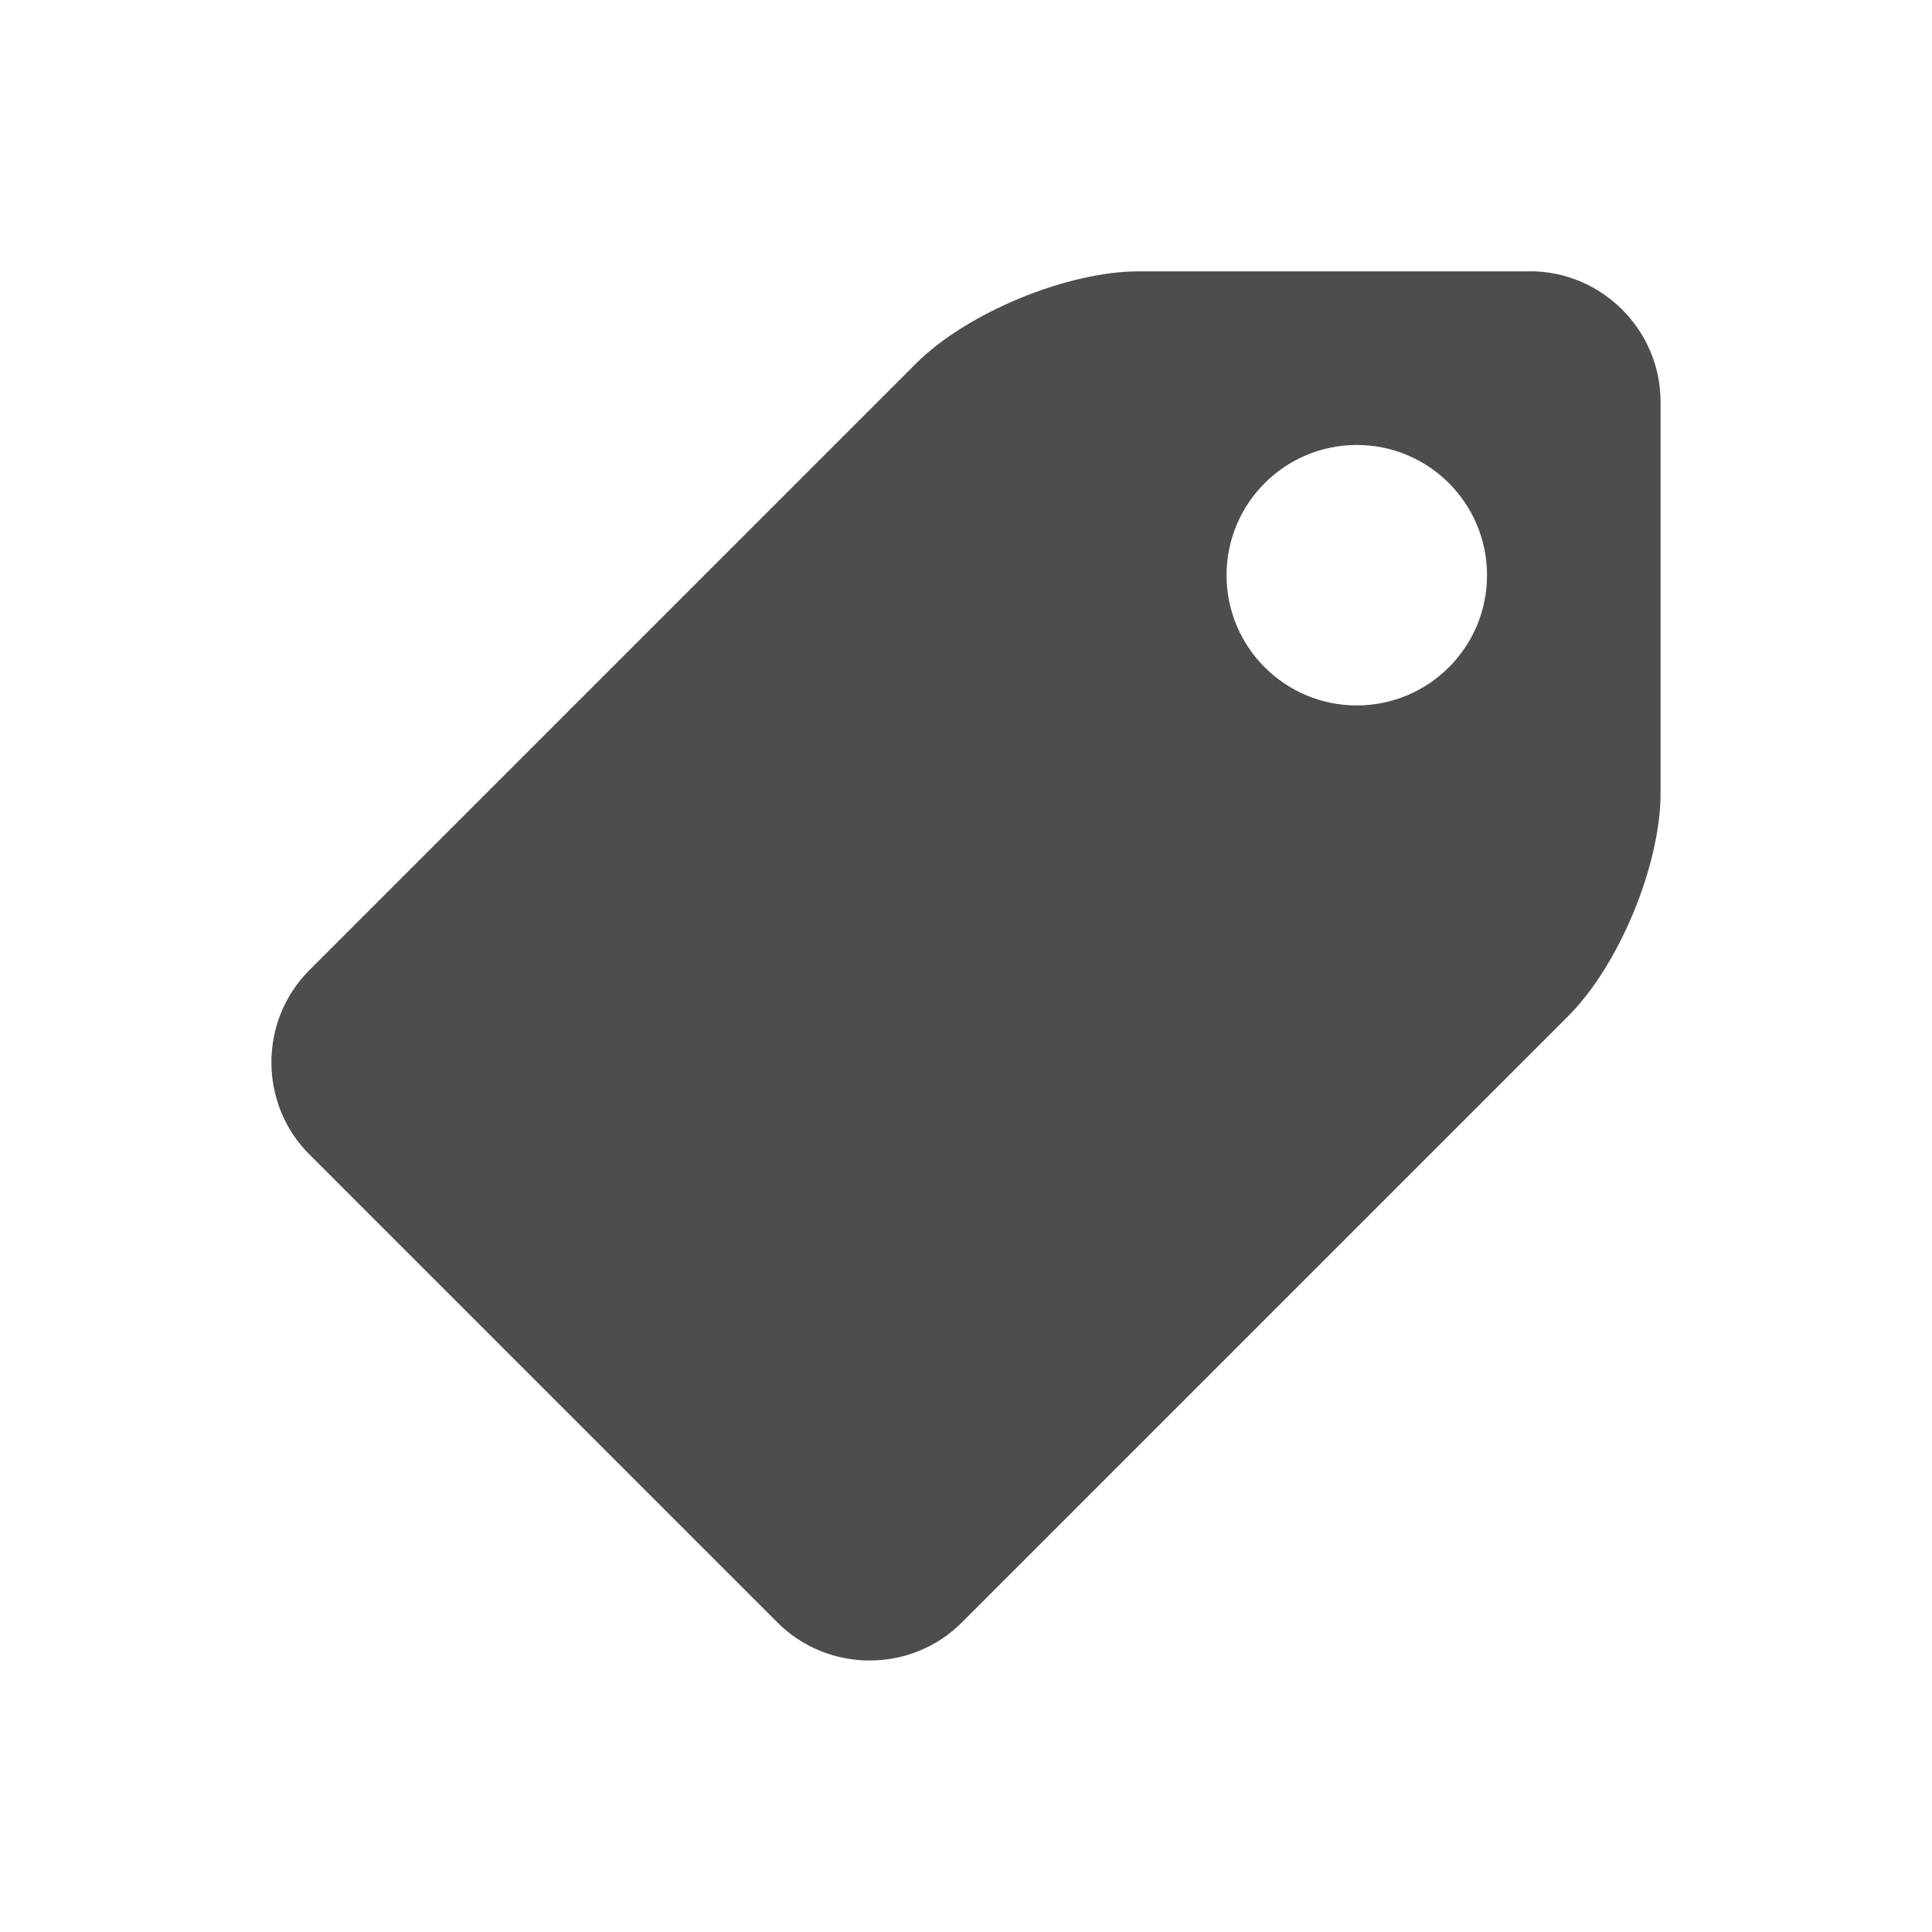
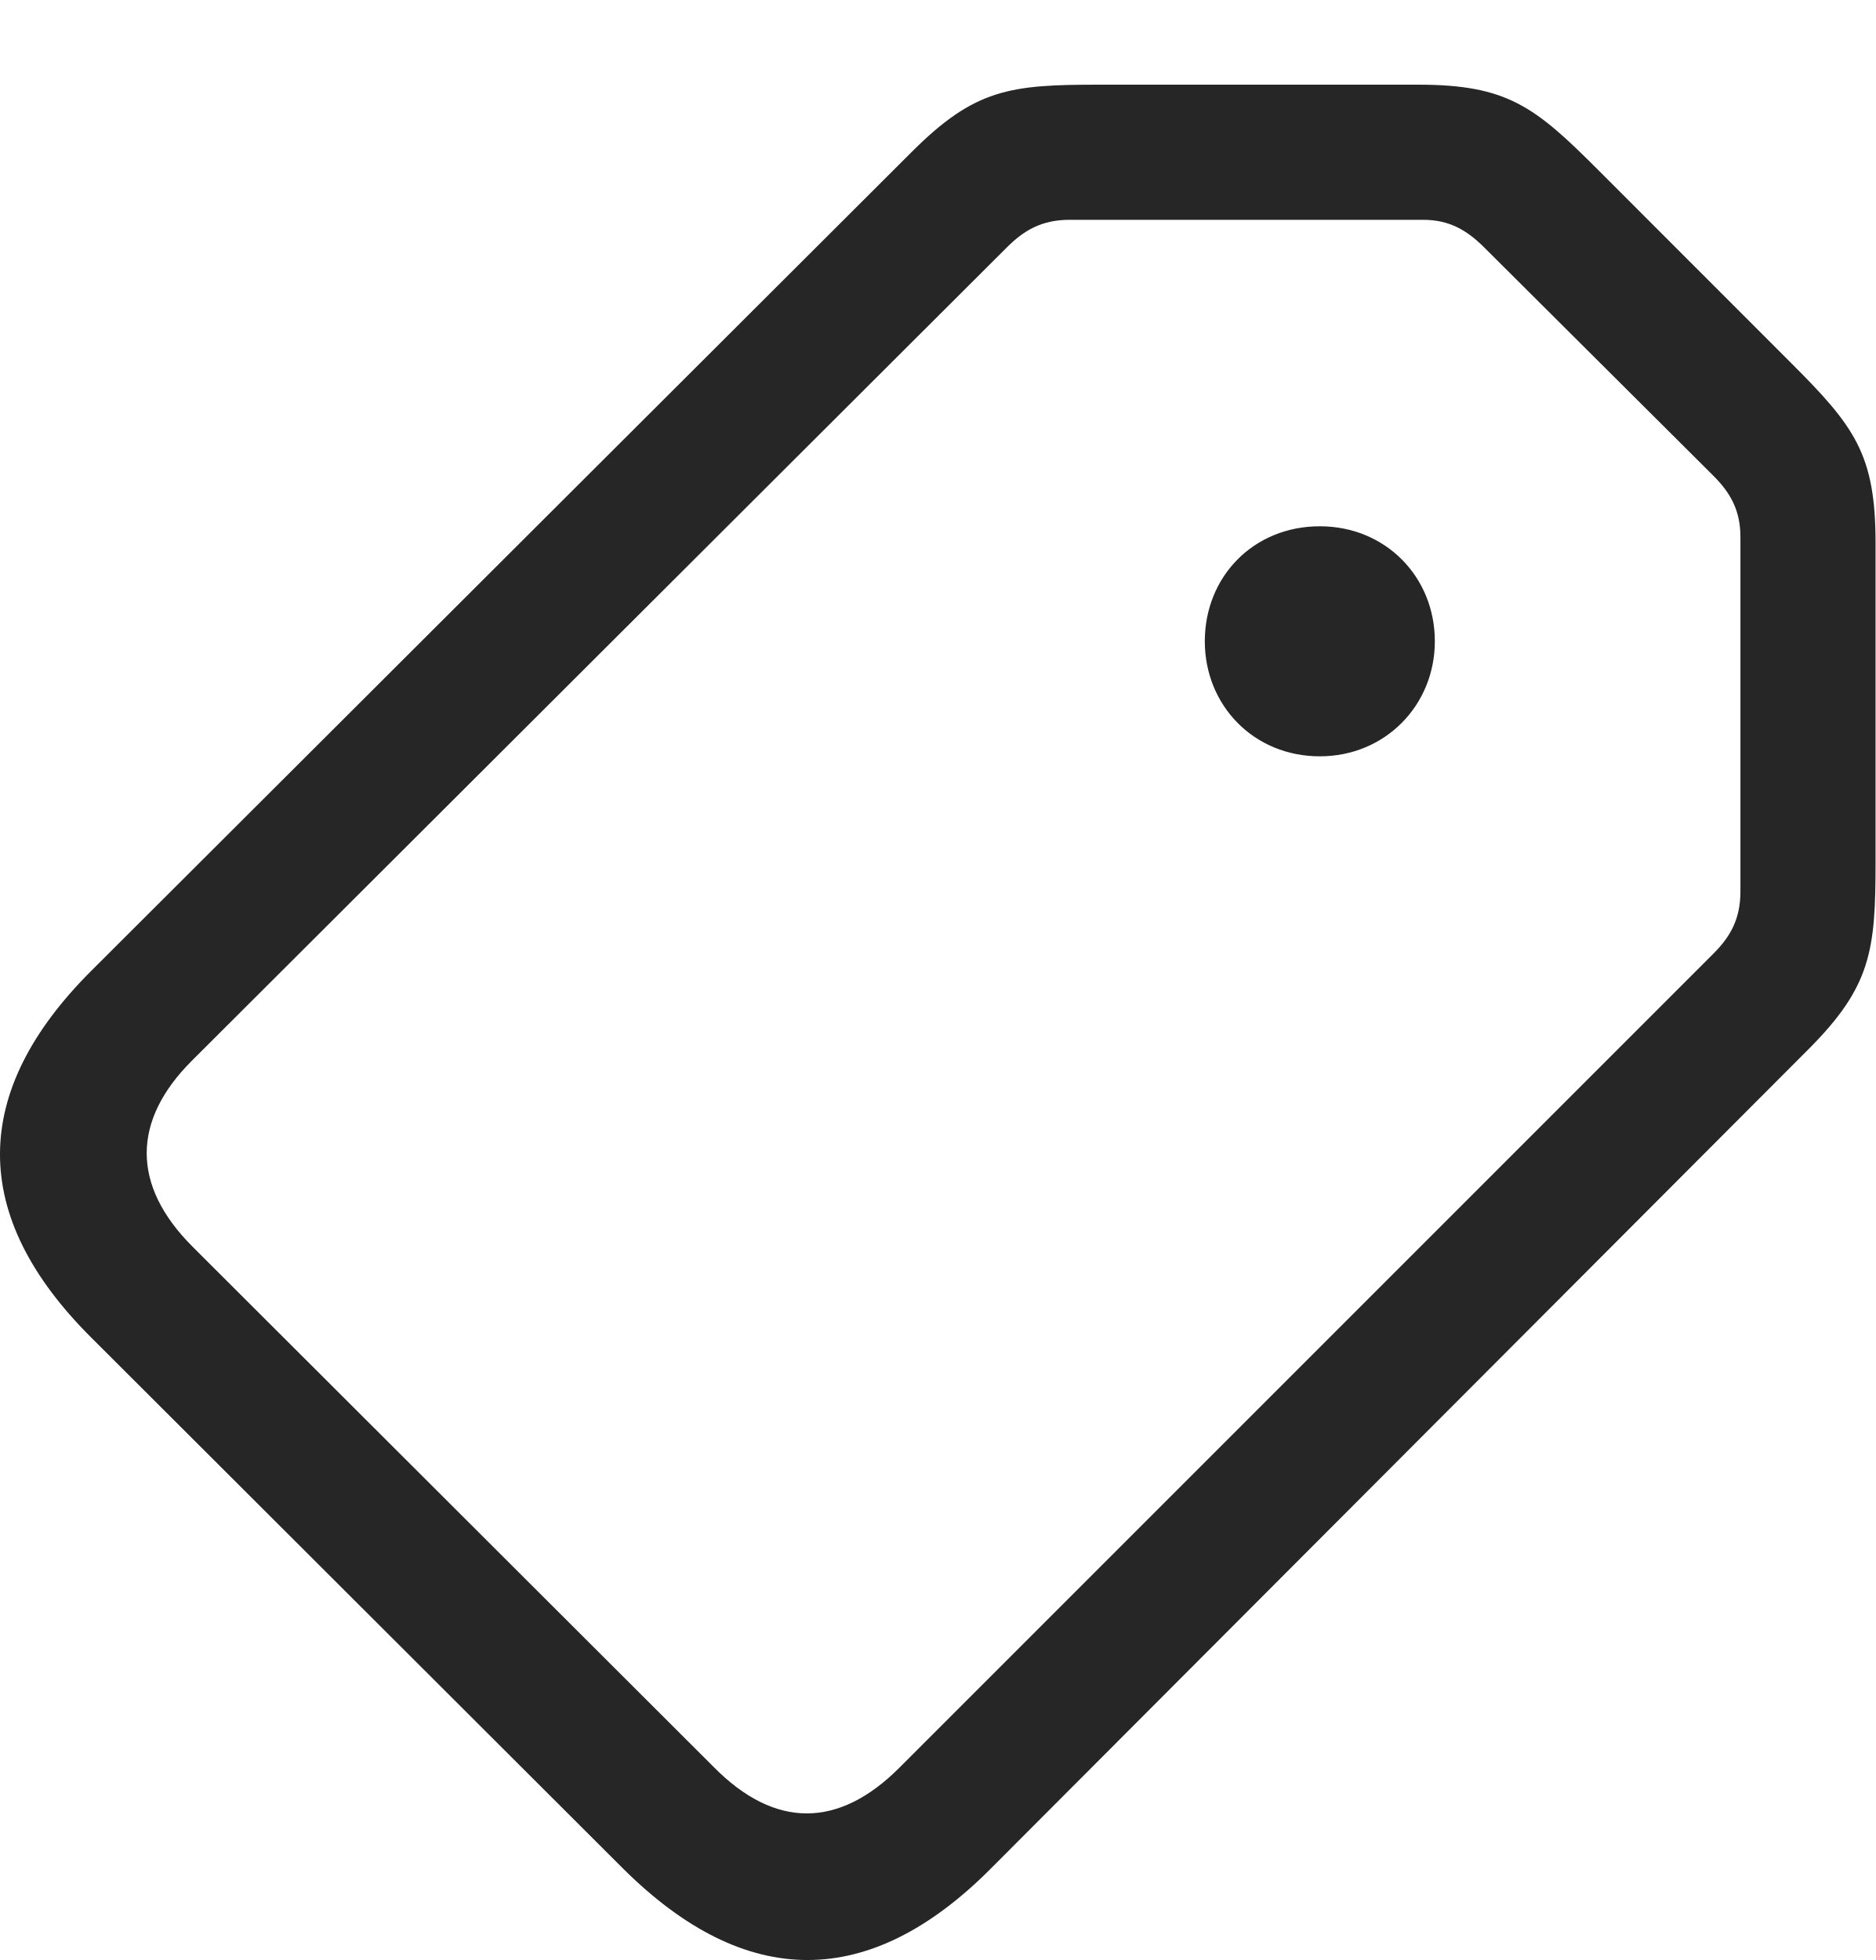
- <svg xmlns="http://www.w3.org/2000/svg" viewBox="0 0 22 22">
-   <defs id="defs3051">
-     <style type="text/css" id="current-color-scheme">
-      .ColorScheme-Text {
-        color:#4d4d4d;
-      }
-      </style>
-   </defs>
-   <path style="fill:currentColor;fill-opacity:1;stroke:none" d="m17.424 3.09h-4.458c-.817 0-1.959.473-2.537 1.051l-6.905 6.905c-.578.578-.578 1.524 0 2.101l5.328 5.328c.578.578 1.524.578 2.101 0l6.905-6.905c.578-.578 1.051-1.719 1.051-2.537v-4.458c-0-.817-.669-1.486-1.486-1.486zm-1.974 4.943c-.819 0-1.483-.664-1.483-1.483 0-.819.664-1.483 1.483-1.483.819 0 1.483.664 1.483 1.483s-.664 1.483-1.483 1.483z" class="ColorScheme-Text" />
+ <svg xmlns="http://www.w3.org/2000/svg" version="1.1" width="21.819" height="22.8">
+   <g>
+     <rect height="22.8" opacity="0" width="21.819" x="0" y="0" />
+     <path d="M11.516 21.747L21.038 12.206C21.77 11.473 21.819 11.053 21.819 10.028L21.819 6.317C21.819 5.282 21.575 4.96 20.832 4.218L18.586 1.971C17.854 1.239 17.532 0.985 16.497 0.985L12.776 0.985C11.751 0.985 11.34 1.034 10.608 1.766L1.057 11.298C-0.339 12.694-0.369 14.139 1.067 15.565L7.249 21.737C8.684 23.163 10.12 23.143 11.516 21.747ZM10.461 20.565C9.758 21.268 9.016 21.278 8.303 20.555L2.239 14.501C1.526 13.788 1.536 13.036 2.229 12.342L11.711 2.88C11.907 2.684 12.112 2.557 12.444 2.557L16.555 2.557C16.858 2.557 17.063 2.675 17.268 2.88L19.934 5.536C20.139 5.741 20.247 5.946 20.247 6.249L20.247 10.37C20.247 10.692 20.129 10.897 19.934 11.092ZM15.354 8.798C16.116 8.798 16.692 8.202 16.692 7.46C16.692 6.708 16.116 6.122 15.354 6.122C14.582 6.122 14.016 6.708 14.016 7.46C14.016 8.202 14.582 8.798 15.354 8.798Z" fill="#000000" fill-opacity="0.85" />
+   </g>
</svg>
